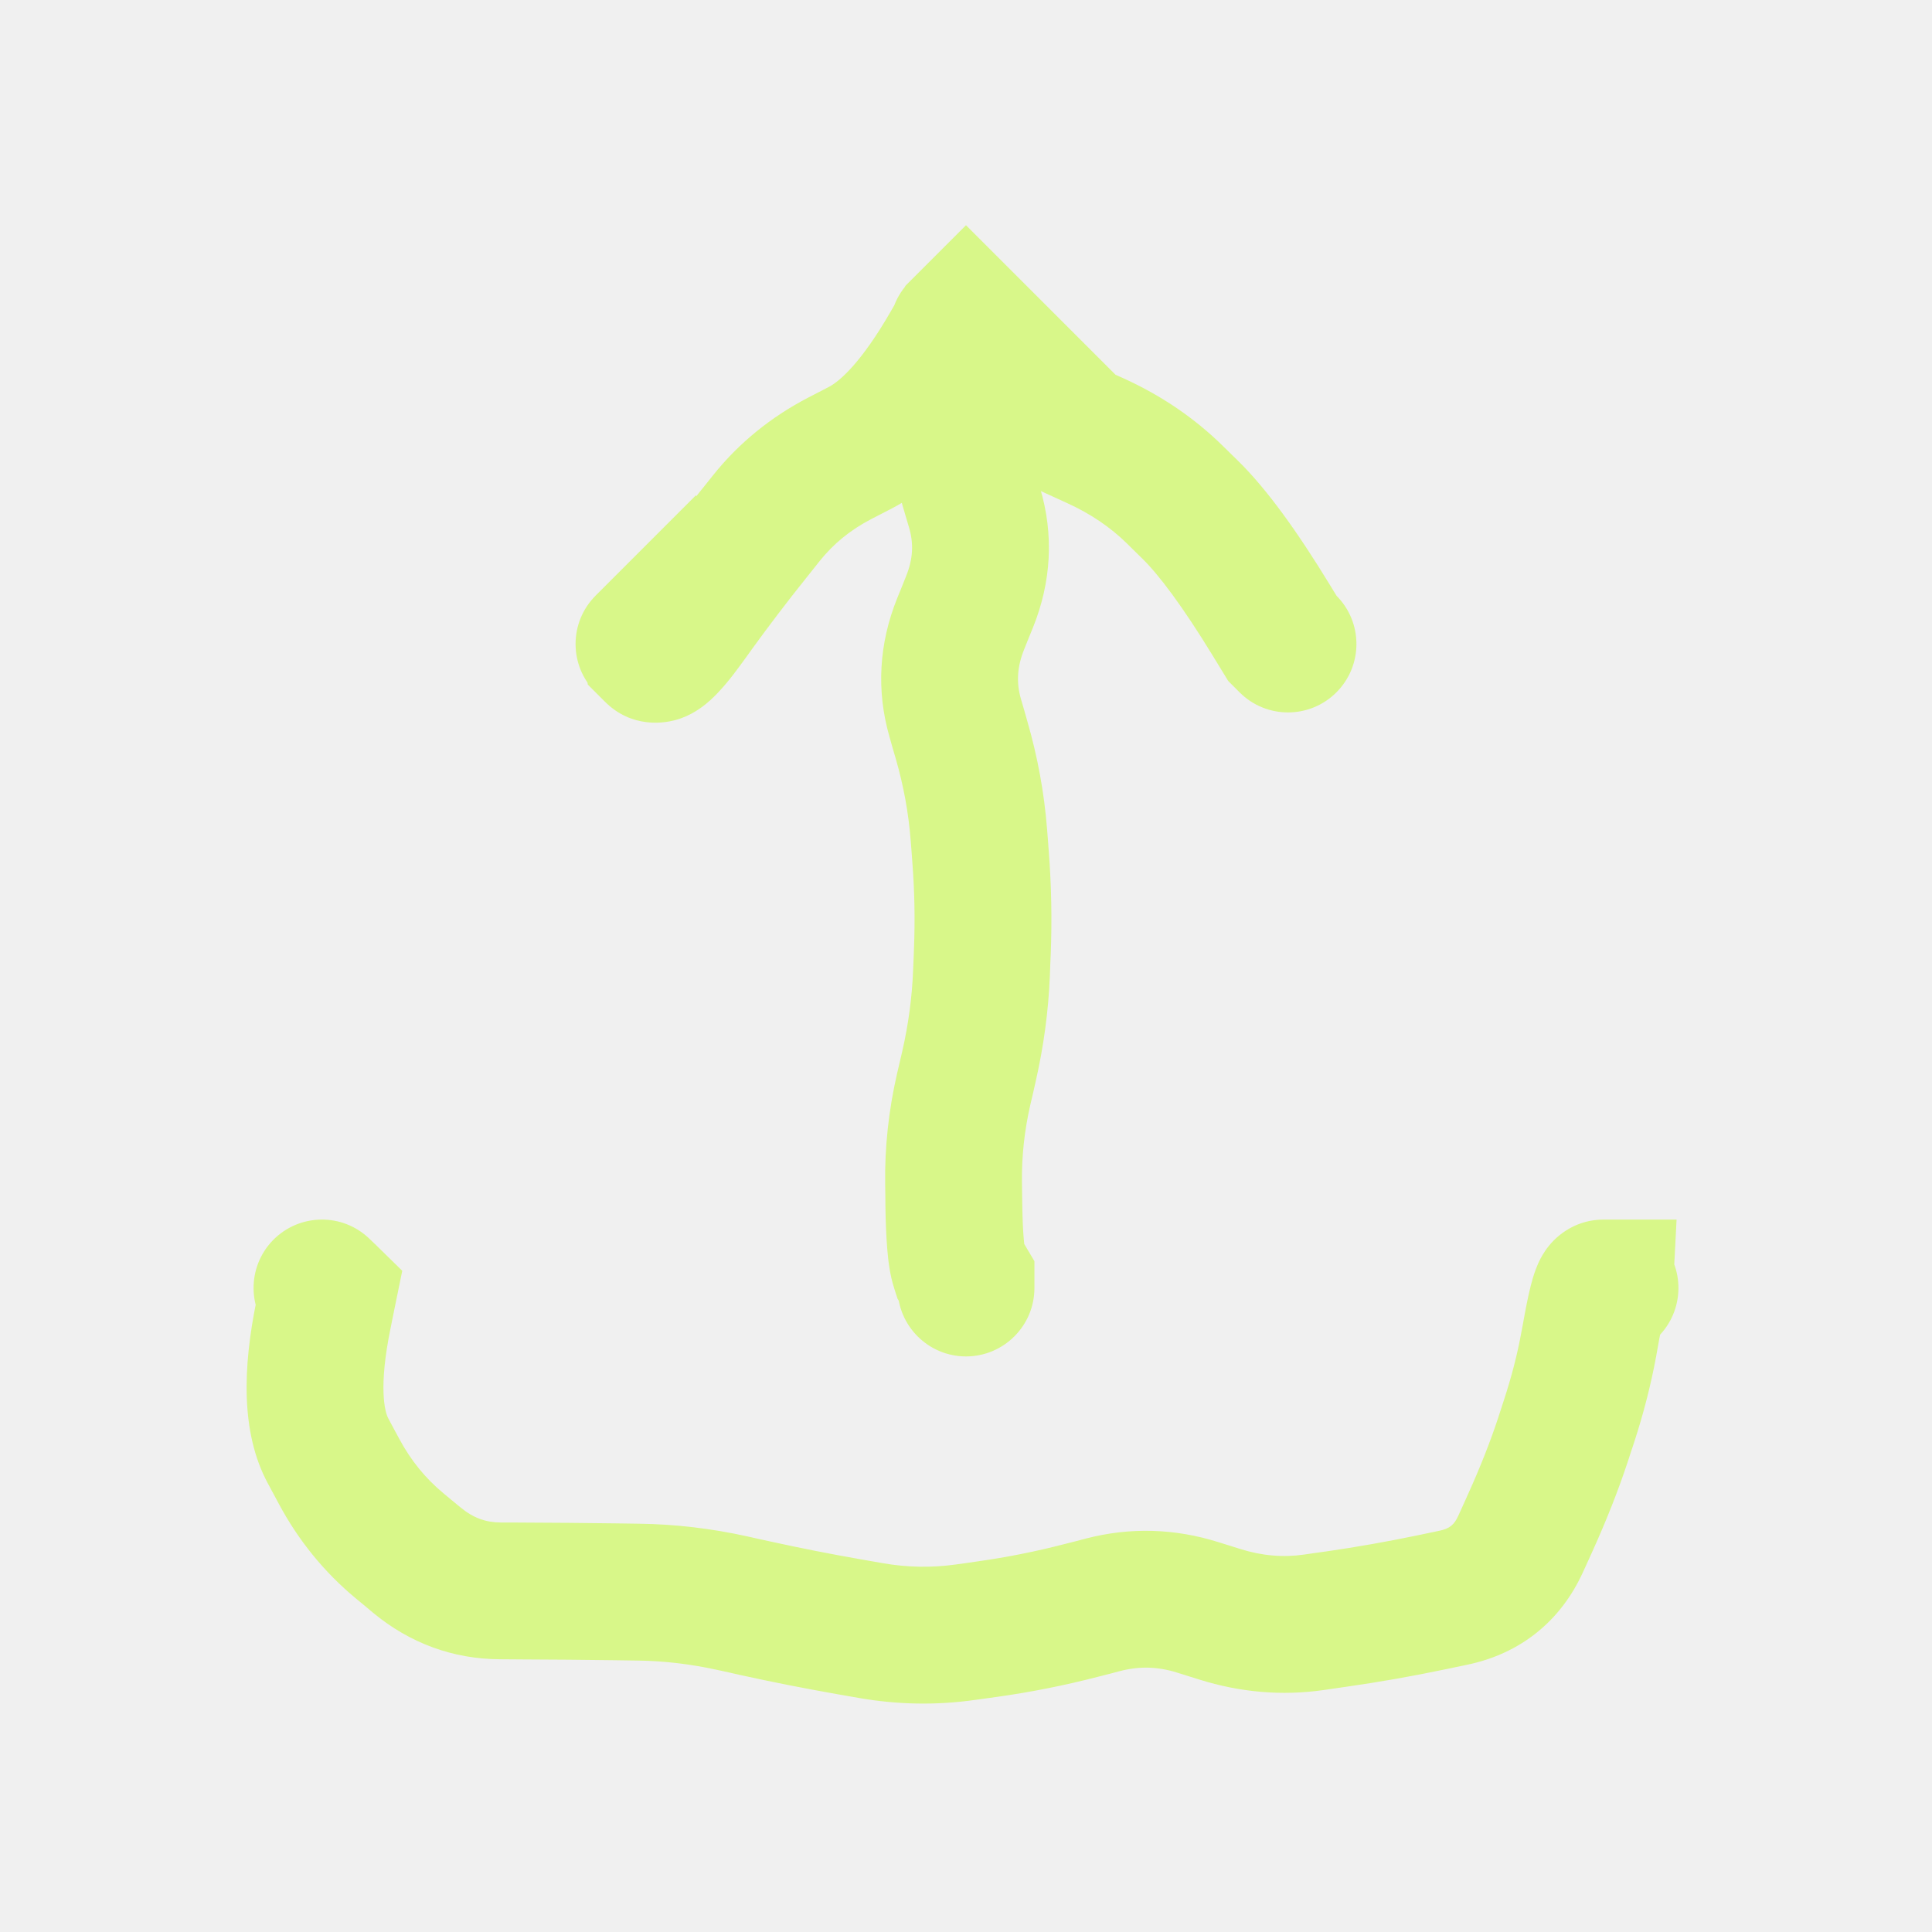
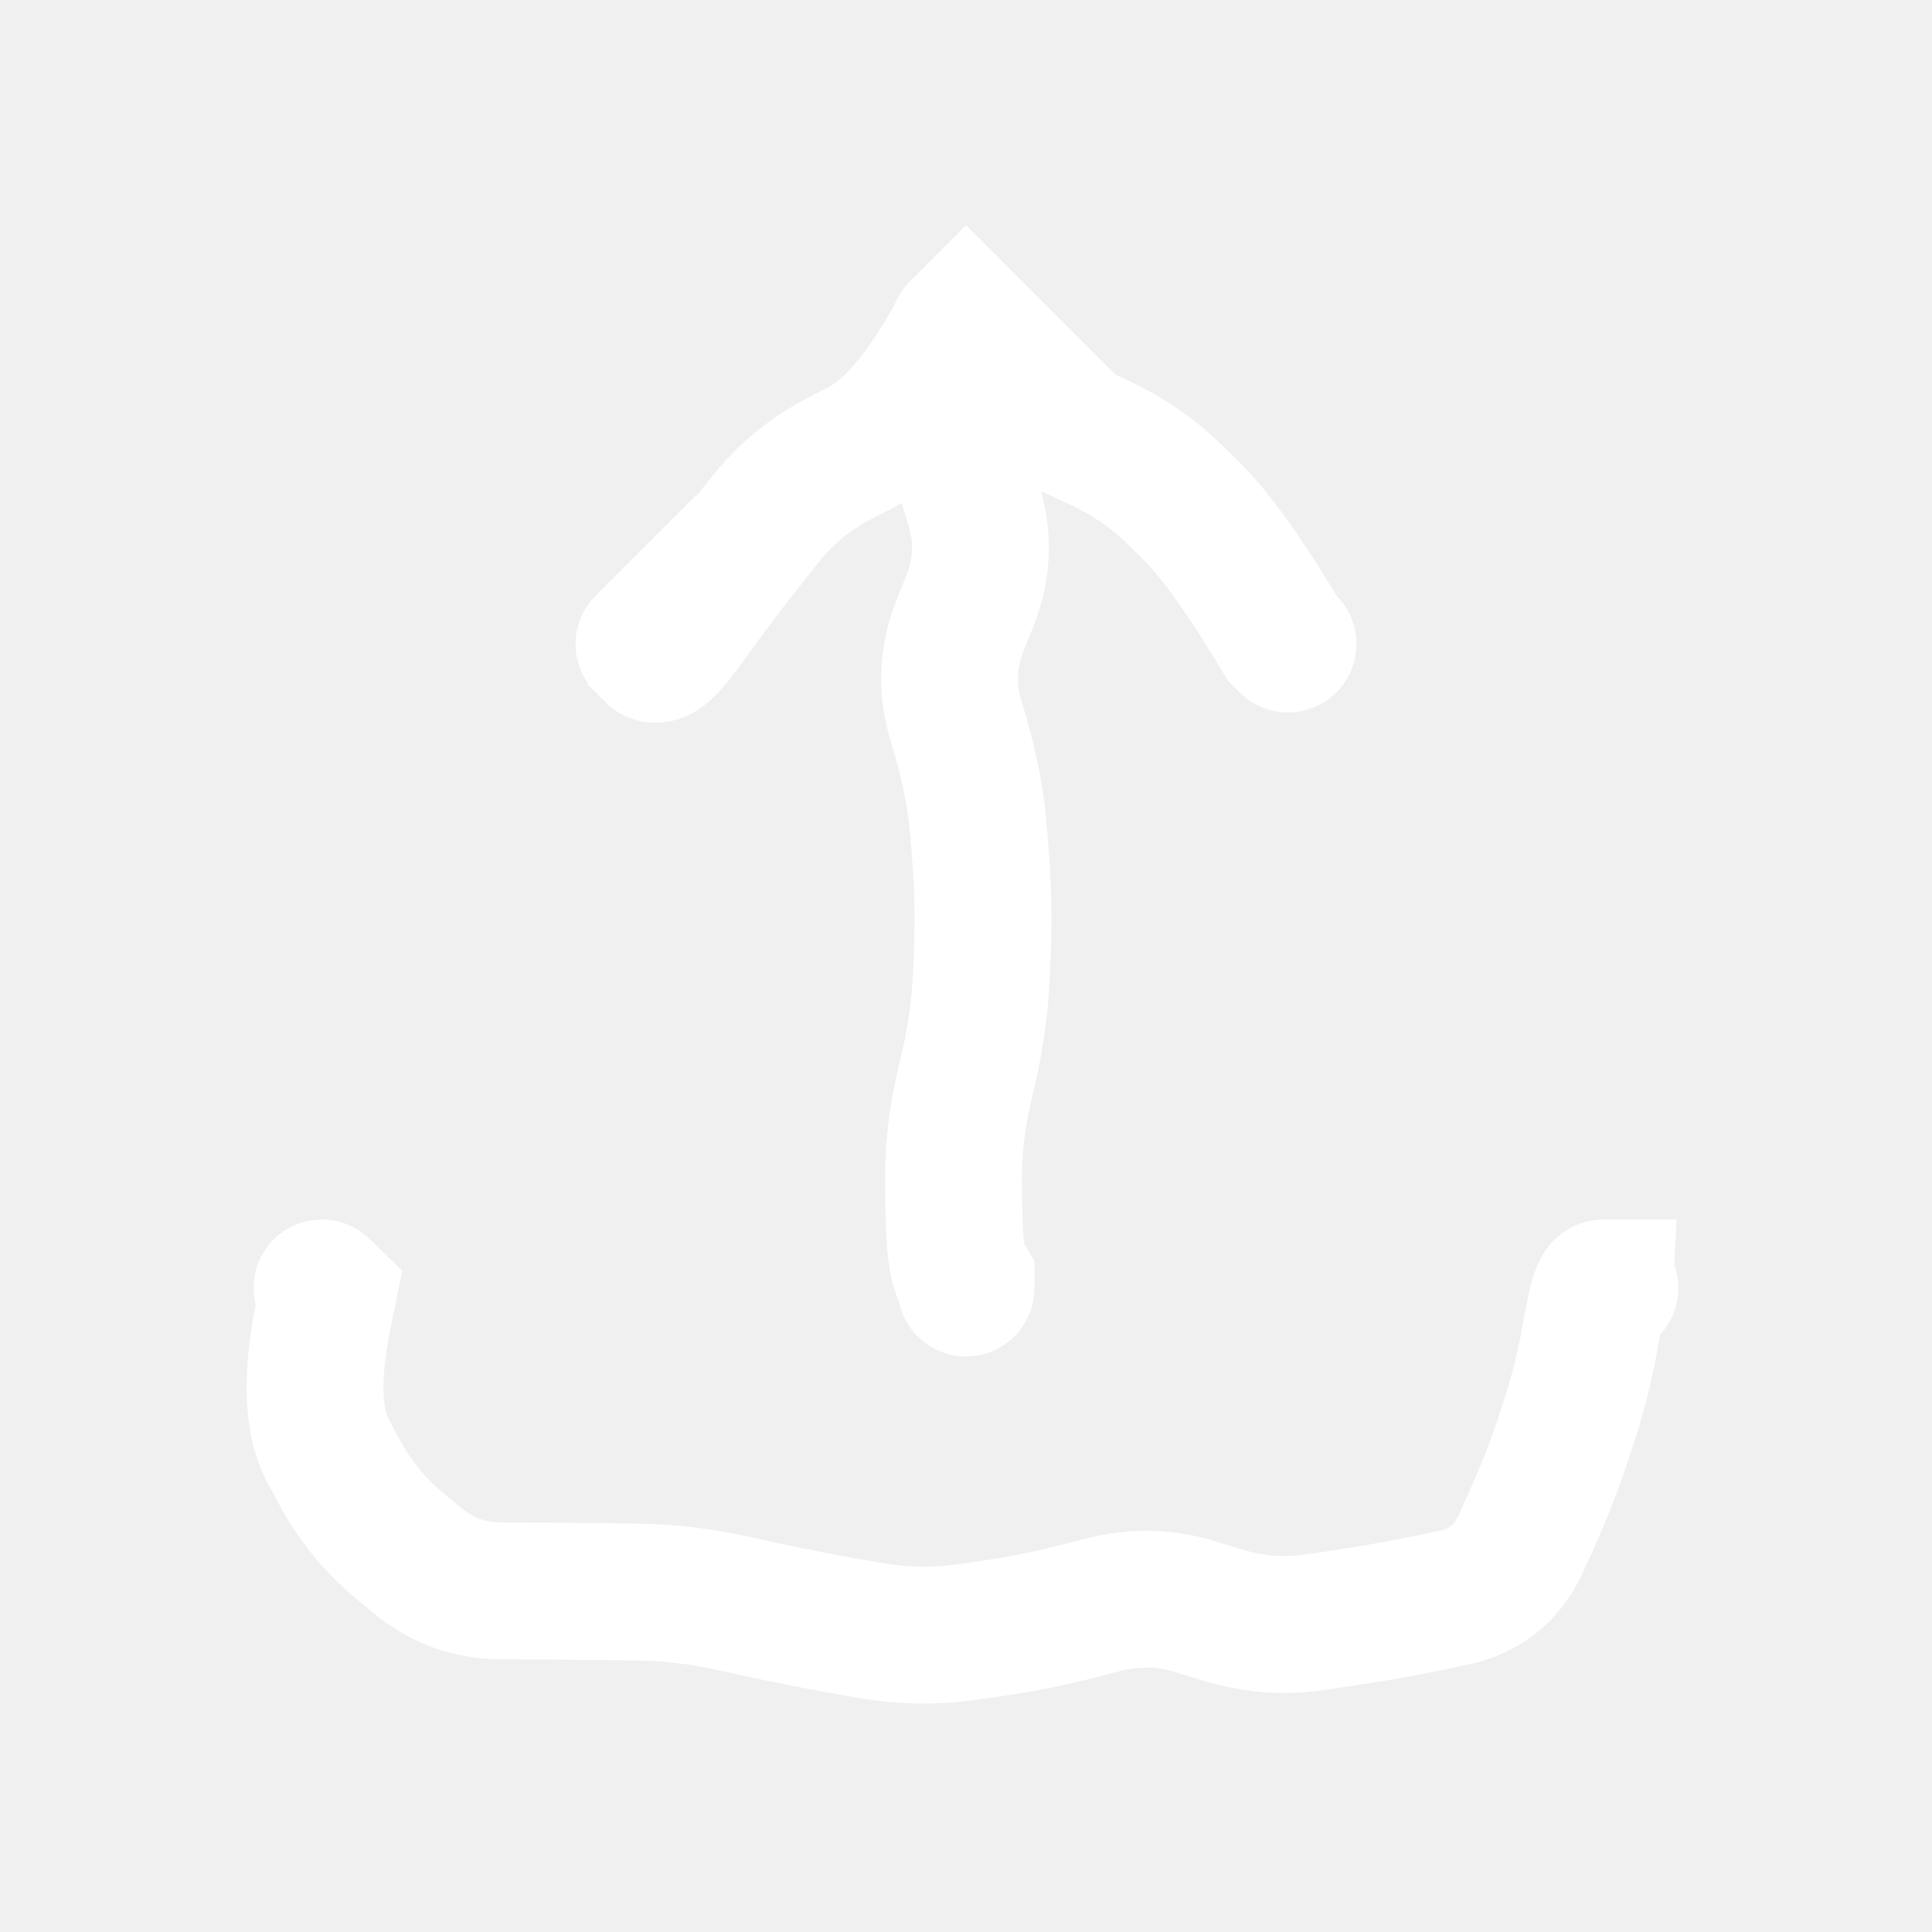
<svg xmlns="http://www.w3.org/2000/svg" width="24" height="24" viewBox="0 0 24 24" fill="none">
-   <path id="Vector" d="M4.594 15.393C4.259 15.064 3.721 15.07 3.392 15.405C3.064 15.741 3.07 16.279 3.406 16.608L4 16L4.594 15.393ZM4.071 16.07L4.904 16.24L4.997 15.786L4.666 15.462L4.071 16.07ZM4.017 16.338L3.184 16.168L4.017 16.338ZM4.075 18.023L4.824 17.621L4.075 18.023ZM4.144 18.151L3.395 18.553L4.144 18.151ZM4.212 18.278L4.961 17.876L4.212 18.278ZM4.962 19.201L5.505 18.547L4.962 19.201ZM5.07 19.29L4.527 19.944L5.07 19.29ZM5.177 19.379L5.72 18.725L5.177 19.379ZM6.216 19.762L6.219 18.913L6.216 19.762ZM6.488 19.764L6.484 20.614L6.488 19.764ZM7.653 19.774L7.641 20.624L7.653 19.774ZM7.79 19.776L7.802 18.926L7.79 19.776ZM7.927 19.778L7.916 20.628L7.927 19.778ZM9.098 19.915L9.281 19.085L9.098 19.915ZM9.372 19.976L9.189 20.806L9.372 19.976ZM10.543 20.208L10.69 19.37L10.543 20.208ZM10.68 20.232L10.534 21.069L10.68 20.232ZM10.818 20.256L10.964 19.418V19.418L10.818 20.256ZM11.988 20.276L12.105 21.118L11.988 20.276ZM12.262 20.238L12.145 19.396L12.262 20.238ZM13.433 20.005L13.22 19.182L13.433 20.005ZM13.57 19.97L13.783 20.793L13.57 19.97ZM13.707 19.934L13.495 19.111L13.707 19.934ZM14.878 19.967L15.132 19.156L14.878 19.967ZM16.324 20.153L16.445 20.994L16.324 20.153ZM16.461 20.133L16.34 19.291L16.461 20.133ZM16.599 20.113L16.72 20.954L16.599 20.113ZM17.775 19.906L17.949 20.738L17.775 19.906ZM17.914 19.877L17.74 19.045L17.914 19.877ZM18.052 19.848L18.226 20.68L18.052 19.848ZM18.891 19.177L19.665 19.528L18.891 19.177ZM18.949 19.048L18.175 18.698L18.949 19.048ZM19.007 18.92L19.782 19.271L19.007 18.92ZM19.415 17.886L18.608 17.621L19.415 17.886ZM19.49 17.658L20.298 17.923L19.49 17.658ZM19.757 16.586L18.921 16.433L19.757 16.586ZM19.777 16.475L20.613 16.628L19.777 16.475ZM19.932 16L20.781 16.043L20.827 15.15H19.932V16ZM19.928 16.07L19.08 16.027L18.969 18.198L20.523 16.677L19.928 16.07ZM20.595 16.608C20.93 16.279 20.936 15.741 20.608 15.405C20.279 15.07 19.741 15.064 19.405 15.393L20 16L20.595 16.608ZM15.399 8.601C15.731 8.933 16.269 8.933 16.601 8.601C16.933 8.269 16.933 7.731 16.601 7.399L16 8L15.399 8.601ZM15.929 7.929L15.204 8.372L15.257 8.459L15.328 8.53L15.929 7.929ZM15.792 7.705L15.067 8.148L15.792 7.705ZM14.791 6.338L14.195 6.944L14.791 6.338ZM14.693 6.242L14.097 6.848L14.693 6.242ZM14.595 6.145L15.191 5.54L14.595 6.145ZM13.609 5.476L13.257 6.25L13.609 5.476ZM13.476 5.415L13.828 4.642L13.476 5.415ZM13.342 5.355L12.99 6.128L13.342 5.355ZM12.4 4.712L11.791 5.305L12.4 4.712ZM12.313 4.622L11.704 5.215L12.313 4.622ZM12.225 4.532L12.834 3.939L12.225 4.532ZM11.912 4.088L11.31 3.487L11.912 4.088ZM11.926 4.074L11.904 3.225L11.565 3.233L11.325 3.473L11.926 4.074ZM12.071 4.071L12.092 4.92L14.073 4.871L12.672 3.47L12.071 4.071ZM12 4L12.601 3.399L12 2.798L11.399 3.399L12 4ZM11.929 4.071L11.328 3.47L11.249 3.549L11.193 3.646L11.929 4.071ZM11.797 4.3L11.061 3.876L11.797 4.3ZM10.689 5.56L10.297 4.806V4.806L10.689 5.56ZM10.561 5.627L10.953 6.381L10.561 5.627ZM10.433 5.693L10.042 4.938L10.433 5.693ZM9.521 6.436L10.185 6.966L9.521 6.436ZM9.435 6.544L8.771 6.013L9.435 6.544ZM9.349 6.652L10.013 7.182L9.349 6.652ZM8.663 7.551L9.351 8.05L8.663 7.551ZM8.514 7.757L7.826 7.258L8.514 7.757ZM8.098 8.098L7.259 8.233L7.302 8.504L7.497 8.699L8.098 8.098ZM8.071 7.929L8.91 7.794L8.646 6.152L7.47 7.328L8.071 7.929ZM7.399 7.399C7.067 7.731 7.067 8.269 7.399 8.601C7.731 8.933 8.269 8.933 8.601 8.601L8 8L7.399 7.399ZM12 4.1L12.845 4.195L12.85 4.147V4.1H12ZM11.971 4.356L11.127 4.261L11.971 4.356ZM12.024 6.03L12.838 5.787L12.024 6.03ZM12.106 6.305L11.291 6.548L12.106 6.305ZM12.044 7.475L11.256 7.157L12.044 7.475ZM11.989 7.612L12.777 7.93L11.989 7.612ZM11.934 7.75L11.145 7.432L11.934 7.75ZM11.866 8.92L11.05 9.155L11.866 8.92ZM11.945 9.195L11.129 9.43L11.945 9.195ZM12.159 10.365L13.007 10.299L12.159 10.365ZM12.181 10.64L11.333 10.706L12.181 10.64ZM12.203 11.81L11.354 11.777L12.203 11.81ZM12.193 12.085L13.042 12.118L12.193 12.085ZM12.003 13.393L12.832 13.583L12.003 13.393ZM11.972 13.53L11.143 13.339L11.972 13.53ZM11.845 14.7L10.996 14.712L11.845 14.7ZM11.849 14.975L12.699 14.963L11.849 14.975ZM11.915 15.738L12.724 15.476L11.915 15.738ZM11.929 15.78L11.12 16.042L11.149 16.132L11.198 16.214L11.929 15.78ZM12 15.9H12.85V15.667L12.731 15.466L12 15.9ZM11.15 16C11.15 16.469 11.531 16.85 12 16.85C12.469 16.85 12.85 16.469 12.85 16H12H11.15ZM4 16L3.406 16.608L3.477 16.677L4.071 16.07L4.666 15.462L4.594 15.393L4 16ZM4.071 16.07L3.239 15.9L3.184 16.168L4.017 16.338L4.85 16.508L4.904 16.24L4.071 16.07ZM4.017 16.338L3.184 16.168C3.02 16.973 2.985 17.789 3.326 18.425L4.075 18.023L4.824 17.621C4.777 17.534 4.703 17.226 4.85 16.508L4.017 16.338ZM4.075 18.023L3.326 18.425L3.395 18.553L4.144 18.151L4.892 17.748L4.824 17.621L4.075 18.023ZM4.144 18.151L3.395 18.553L3.463 18.68L4.212 18.278L4.961 17.876L4.892 17.748L4.144 18.151ZM4.212 18.278L3.463 18.68C3.707 19.135 4.026 19.529 4.419 19.855L4.962 19.201L5.505 18.547C5.286 18.365 5.105 18.144 4.961 17.876L4.212 18.278ZM4.962 19.201L4.419 19.855L4.527 19.944L5.07 19.29L5.612 18.636L5.505 18.547L4.962 19.201ZM5.07 19.29L4.527 19.944L4.634 20.034L5.177 19.379L5.72 18.725L5.612 18.636L5.07 19.29ZM5.177 19.379L4.634 20.034C5.087 20.409 5.623 20.61 6.212 20.612L6.216 19.762L6.219 18.913C6.036 18.912 5.879 18.857 5.72 18.725L5.177 19.379ZM6.216 19.762L6.212 20.612L6.348 20.613L6.352 19.763L6.356 18.913L6.219 18.913L6.216 19.762ZM6.352 19.763L6.348 20.613L6.484 20.614L6.488 19.764L6.492 18.914L6.356 18.913L6.352 19.763ZM6.488 19.764L6.484 20.614C6.868 20.615 7.254 20.619 7.641 20.624L7.653 19.774L7.664 18.924C7.272 18.919 6.881 18.915 6.492 18.914L6.488 19.764ZM7.653 19.774L7.641 20.624L7.779 20.626L7.79 19.776L7.802 18.926L7.664 18.924L7.653 19.774ZM7.79 19.776L7.779 20.626L7.916 20.628L7.927 19.778L7.939 18.928L7.802 18.926L7.79 19.776ZM7.927 19.778L7.916 20.628C8.247 20.632 8.579 20.671 8.914 20.745L9.098 19.915L9.281 19.085C8.836 18.987 8.388 18.934 7.939 18.928L7.927 19.778ZM9.098 19.915L8.914 20.745L9.052 20.775L9.235 19.945L9.419 19.116L9.281 19.085L9.098 19.915ZM9.235 19.945L9.052 20.775L9.189 20.806L9.372 19.976L9.556 19.146L9.419 19.116L9.235 19.945ZM9.372 19.976L9.189 20.806C9.591 20.895 9.994 20.974 10.396 21.045L10.543 20.208L10.69 19.37C10.312 19.304 9.934 19.229 9.556 19.146L9.372 19.976ZM10.543 20.208L10.396 21.045L10.534 21.069L10.68 20.232L10.827 19.394L10.69 19.37L10.543 20.208ZM10.68 20.232L10.534 21.069L10.671 21.093L10.818 20.256L10.964 19.418L10.827 19.394L10.68 20.232ZM10.818 20.256L10.671 21.093C11.148 21.176 11.627 21.185 12.105 21.118L11.988 20.276L11.87 19.435C11.569 19.477 11.267 19.471 10.964 19.418L10.818 20.256ZM11.988 20.276L12.105 21.118L12.243 21.099L12.125 20.257L12.008 19.416L11.87 19.435L11.988 20.276ZM12.125 20.257L12.243 21.099L12.38 21.08L12.262 20.238L12.145 19.396L12.008 19.416L12.125 20.257ZM12.262 20.238L12.38 21.08C12.803 21.021 13.225 20.937 13.646 20.828L13.433 20.005L13.22 19.182C12.861 19.275 12.502 19.346 12.145 19.396L12.262 20.238ZM13.433 20.005L13.646 20.828L13.783 20.793L13.57 19.97L13.358 19.147L13.22 19.182L13.433 20.005ZM13.57 19.97L13.783 20.793L13.92 20.757L13.707 19.934L13.495 19.111L13.358 19.147L13.57 19.97ZM13.707 19.934L13.92 20.757C14.154 20.697 14.382 20.702 14.623 20.778L14.878 19.967L15.132 19.156C14.593 18.987 14.041 18.97 13.495 19.111L13.707 19.934ZM14.878 19.967L14.623 20.778L14.761 20.821L15.015 20.01L15.27 19.199L15.132 19.156L14.878 19.967ZM15.015 20.01L14.761 20.821L14.898 20.864L15.152 20.053L15.407 19.242L15.27 19.199L15.015 20.01ZM15.152 20.053L14.898 20.864C15.405 21.023 15.924 21.069 16.445 20.994L16.324 20.153L16.203 19.311C15.943 19.349 15.68 19.328 15.407 19.242L15.152 20.053ZM16.324 20.153L16.445 20.994L16.582 20.974L16.461 20.133L16.34 19.291L16.203 19.311L16.324 20.153ZM16.461 20.133L16.582 20.974L16.72 20.954L16.599 20.113L16.478 19.272L16.34 19.291L16.461 20.133ZM16.599 20.113L16.72 20.954C17.128 20.896 17.538 20.824 17.949 20.738L17.775 19.906L17.602 19.074C17.225 19.152 16.851 19.218 16.478 19.272L16.599 20.113ZM17.775 19.906L17.949 20.738L18.087 20.709L17.914 19.877L17.74 19.045L17.602 19.074L17.775 19.906ZM17.914 19.877L18.087 20.709L18.226 20.68L18.052 19.848L17.879 19.016L17.74 19.045L17.914 19.877ZM18.052 19.848L18.226 20.68C18.884 20.543 19.387 20.141 19.665 19.528L18.891 19.177L18.117 18.826C18.064 18.943 18.008 18.989 17.879 19.016L18.052 19.848ZM18.891 19.177L19.665 19.528L19.724 19.399L18.949 19.048L18.175 18.698L18.117 18.826L18.891 19.177ZM18.949 19.048L19.724 19.399L19.782 19.271L19.007 18.92L18.233 18.569L18.175 18.698L18.949 19.048ZM19.007 18.92L19.782 19.271C19.958 18.882 20.105 18.509 20.223 18.151L19.415 17.886L18.608 17.621C18.512 17.911 18.388 18.227 18.233 18.569L19.007 18.92ZM19.415 17.886L20.223 18.151L20.26 18.037L19.453 17.772L18.645 17.507L18.608 17.621L19.415 17.886ZM19.453 17.772L20.26 18.037L20.298 17.923L19.49 17.658L18.682 17.393L18.645 17.507L19.453 17.772ZM19.49 17.658L20.298 17.923C20.415 17.565 20.507 17.207 20.573 16.851L19.736 16.697L18.9 16.544C18.85 16.821 18.777 17.103 18.682 17.393L19.49 17.658ZM19.736 16.697L20.573 16.851L20.593 16.739L19.757 16.586L18.921 16.433L18.9 16.544L19.736 16.697ZM19.757 16.586L20.593 16.739L20.613 16.628L19.777 16.475L18.941 16.322L18.921 16.433L19.757 16.586ZM19.777 16.475L20.613 16.628C20.641 16.477 20.661 16.395 20.671 16.362C20.677 16.339 20.67 16.373 20.64 16.428C20.627 16.453 20.586 16.528 20.508 16.607C20.435 16.68 20.235 16.85 19.919 16.85V16V15.15C19.594 15.15 19.385 15.325 19.302 15.408C19.214 15.497 19.163 15.586 19.139 15.631C19.089 15.726 19.059 15.819 19.042 15.875C19.005 16 18.972 16.156 18.941 16.322L19.777 16.475ZM19.919 16V16.85H19.932V16V15.15H19.919V16ZM19.932 16L19.083 15.957L19.08 16.027L19.928 16.07L20.777 16.113L20.781 16.043L19.932 16ZM19.928 16.07L20.523 16.677L20.595 16.608L20 16L19.405 15.393L19.334 15.462L19.928 16.07ZM16 8L16.601 7.399L16.53 7.328L15.929 7.929L15.328 8.53L15.399 8.601L16 8ZM15.929 7.929L16.655 7.486L16.518 7.262L15.792 7.705L15.067 8.148L15.204 8.372L15.929 7.929ZM15.792 7.705L16.518 7.262C16.119 6.608 15.741 6.081 15.387 5.732L14.791 6.338L14.195 6.944C14.397 7.143 14.687 7.526 15.067 8.148L15.792 7.705ZM14.791 6.338L15.387 5.732L15.289 5.636L14.693 6.242L14.097 6.848L14.195 6.944L14.791 6.338ZM14.693 6.242L15.289 5.636L15.191 5.54L14.595 6.145L13.999 6.751L14.097 6.848L14.693 6.242ZM14.595 6.145L15.191 5.54C14.838 5.192 14.425 4.913 13.962 4.702L13.609 5.476L13.257 6.25C13.552 6.384 13.796 6.552 13.999 6.751L14.595 6.145ZM13.609 5.476L13.962 4.702L13.828 4.642L13.476 5.415L13.124 6.189L13.257 6.25L13.609 5.476ZM13.476 5.415L13.828 4.642L13.695 4.581L13.342 5.355L12.99 6.128L13.124 6.189L13.476 5.415ZM13.342 5.355L13.695 4.581C13.396 4.445 13.173 4.288 13.009 4.119L12.4 4.712L11.791 5.305C12.125 5.648 12.531 5.919 12.99 6.128L13.342 5.355ZM12.4 4.712L13.009 4.119L12.921 4.029L12.313 4.622L11.704 5.215L11.791 5.305L12.4 4.712ZM12.313 4.622L12.921 4.029L12.834 3.939L12.225 4.532L11.616 5.125L11.704 5.215L12.313 4.622ZM12.225 4.532L12.834 3.939C12.716 3.819 12.666 3.757 12.654 3.739C12.643 3.724 12.681 3.772 12.713 3.864C12.729 3.911 12.76 4.018 12.752 4.159C12.742 4.318 12.681 4.521 12.513 4.69L11.912 4.088L11.31 3.487C10.934 3.864 11.073 4.324 11.104 4.414C11.152 4.553 11.224 4.662 11.265 4.72C11.358 4.85 11.484 4.99 11.616 5.125L12.225 4.532ZM11.912 4.088L12.513 4.69L12.527 4.675L11.926 4.074L11.325 3.473L11.31 3.487L11.912 4.088ZM11.926 4.074L11.947 4.924L12.092 4.92L12.071 4.071L12.049 3.221L11.904 3.225L11.926 4.074ZM12.071 4.071L12.672 3.47L12.601 3.399L12 4L11.399 4.601L11.47 4.672L12.071 4.071ZM12 4L11.399 3.399L11.328 3.47L11.929 4.071L12.53 4.672L12.601 4.601L12 4ZM11.929 4.071L11.193 3.646L11.061 3.876L11.797 4.3L12.534 4.724L12.666 4.495L11.929 4.071ZM11.797 4.3L11.061 3.876C10.708 4.488 10.44 4.732 10.297 4.806L10.689 5.56L11.081 6.315C11.665 6.011 12.135 5.416 12.534 4.724L11.797 4.3ZM10.689 5.56L10.297 4.806L10.17 4.872L10.561 5.627L10.953 6.381L11.081 6.315L10.689 5.56ZM10.561 5.627L10.17 4.872L10.042 4.938L10.433 5.693L10.825 6.447L10.953 6.381L10.561 5.627ZM10.433 5.693L10.042 4.938C9.578 5.179 9.179 5.502 8.857 5.905L9.521 6.436L10.185 6.966C10.353 6.756 10.563 6.583 10.825 6.447L10.433 5.693ZM9.521 6.436L8.857 5.905L8.771 6.013L9.435 6.544L10.099 7.074L10.185 6.966L9.521 6.436ZM9.435 6.544L8.771 6.013L8.684 6.121L9.349 6.652L10.013 7.182L10.099 7.074L9.435 6.544ZM9.349 6.652L8.684 6.121C8.432 6.437 8.195 6.748 7.975 7.052L8.663 7.551L9.351 8.05C9.555 7.769 9.775 7.479 10.013 7.182L9.349 6.652ZM8.663 7.551L7.975 7.052L7.9 7.155L8.588 7.654L9.277 8.153L9.351 8.05L8.663 7.551ZM8.588 7.654L7.9 7.155L7.826 7.258L8.514 7.757L9.202 8.256L9.277 8.153L8.588 7.654ZM8.514 7.757L7.826 7.258C7.727 7.394 7.683 7.438 7.685 7.436C7.689 7.432 7.704 7.418 7.731 7.401C7.755 7.384 7.806 7.352 7.881 7.324C7.956 7.297 8.087 7.264 8.251 7.285C8.431 7.309 8.594 7.392 8.717 7.515L8.116 8.116L7.515 8.717C7.839 9.041 8.245 9.001 8.46 8.923C8.64 8.858 8.766 8.75 8.826 8.696C8.96 8.574 9.089 8.412 9.202 8.256L8.514 7.757ZM8.116 8.116L8.717 7.515L8.699 7.497L8.098 8.098L7.497 8.699L7.515 8.717L8.116 8.116ZM8.098 8.098L8.937 7.963L8.91 7.794L8.071 7.929L7.231 8.064L7.259 8.233L8.098 8.098ZM8.071 7.929L7.47 7.328L7.399 7.399L8 8L8.601 8.601L8.672 8.53L8.071 7.929ZM12 4H11.15V4.1H12H12.85V4H12ZM12 4.1L11.155 4.005L11.127 4.261L11.971 4.356L12.816 4.45L12.845 4.195L12 4.1ZM11.971 4.356L11.127 4.261C11.041 5.025 11.044 5.719 11.21 6.273L12.024 6.03L12.838 5.787C12.771 5.561 12.739 5.139 12.816 4.45L11.971 4.356ZM12.024 6.03L11.21 6.273L11.25 6.41L12.065 6.168L12.88 5.925L12.838 5.787L12.024 6.03ZM12.065 6.168L11.25 6.41L11.291 6.548L12.106 6.305L12.92 6.062L12.88 5.925L12.065 6.168ZM12.106 6.305L11.291 6.548C11.351 6.747 11.344 6.939 11.256 7.157L12.044 7.475L12.833 7.793C13.059 7.231 13.094 6.643 12.92 6.062L12.106 6.305ZM12.044 7.475L11.256 7.157L11.201 7.295L11.989 7.612L12.777 7.93L12.833 7.793L12.044 7.475ZM11.989 7.612L11.201 7.295L11.145 7.432L11.934 7.75L12.722 8.068L12.777 7.93L11.989 7.612ZM11.934 7.75L11.145 7.432C10.92 7.991 10.883 8.576 11.05 9.155L11.866 8.92L12.683 8.685C12.625 8.484 12.633 8.289 12.722 8.068L11.934 7.75ZM11.866 8.92L11.05 9.155L11.089 9.293L11.906 9.057L12.723 8.822L12.683 8.685L11.866 8.92ZM11.906 9.057L11.089 9.293L11.129 9.43L11.945 9.195L12.762 8.96L12.723 8.822L11.906 9.057ZM11.945 9.195L11.129 9.43C11.226 9.767 11.286 10.101 11.312 10.431L12.159 10.365L13.007 10.299C12.972 9.85 12.89 9.403 12.762 8.96L11.945 9.195ZM12.159 10.365L11.312 10.431L11.323 10.569L12.17 10.502L13.018 10.437L13.007 10.299L12.159 10.365ZM12.17 10.502L11.323 10.569L11.333 10.706L12.181 10.64L13.028 10.574L13.018 10.437L12.17 10.502ZM12.181 10.64L11.333 10.706C11.361 11.063 11.368 11.42 11.354 11.777L12.203 11.81L13.053 11.844C13.069 11.42 13.061 10.997 13.028 10.574L12.181 10.64ZM12.203 11.81L11.354 11.777L11.349 11.914L12.198 11.947L13.047 11.981L13.053 11.844L12.203 11.81ZM12.198 11.947L11.349 11.914L11.343 12.051L12.193 12.085L13.042 12.118L13.047 11.981L12.198 11.947ZM12.193 12.085L11.343 12.051C11.33 12.387 11.285 12.725 11.207 13.065L12.035 13.255L12.863 13.446C12.964 13.005 13.024 12.563 13.042 12.118L12.193 12.085ZM12.035 13.255L11.207 13.065L11.175 13.202L12.003 13.393L12.832 13.583L12.863 13.446L12.035 13.255ZM12.003 13.393L11.175 13.202L11.143 13.339L11.972 13.53L12.8 13.72L12.832 13.583L12.003 13.393ZM11.972 13.53L11.143 13.339C11.039 13.794 10.989 14.252 10.996 14.712L11.845 14.7L12.695 14.688C12.691 14.368 12.725 14.046 12.8 13.72L11.972 13.53ZM11.845 14.7L10.996 14.712L10.998 14.849L11.848 14.838L12.697 14.826L12.695 14.688L11.845 14.7ZM11.848 14.838L10.998 14.849L10.999 14.987L11.849 14.975L12.699 14.963L12.697 14.826L11.848 14.838ZM11.849 14.975L10.999 14.987C11.002 15.193 11.01 15.376 11.023 15.531C11.035 15.671 11.056 15.844 11.107 16L11.915 15.738L12.724 15.476C12.733 15.503 12.732 15.511 12.729 15.488C12.725 15.468 12.721 15.434 12.717 15.385C12.708 15.286 12.702 15.147 12.699 14.963L11.849 14.975ZM11.915 15.738L11.107 16L11.12 16.042L11.929 15.78L12.738 15.518L12.724 15.476L11.915 15.738ZM11.929 15.78L11.198 16.214L11.269 16.334L12 15.9L12.731 15.466L12.66 15.346L11.929 15.78ZM12 15.9H11.15V16H12H12.85V15.9H12Z" fill="#D8F789" />
+   <path id="Vector" d="M4.594 15.393C4.259 15.064 3.721 15.07 3.392 15.405C3.064 15.741 3.07 16.279 3.406 16.608L4 16L4.594 15.393ZM4.071 16.07L4.904 16.24L4.997 15.786L4.666 15.462L4.071 16.07ZM4.017 16.338L3.184 16.168L4.017 16.338ZM4.075 18.023L4.824 17.621L4.075 18.023ZM4.144 18.151L3.395 18.553L4.144 18.151ZM4.212 18.278L4.961 17.876L4.212 18.278ZM4.962 19.201L5.505 18.547L4.962 19.201ZM5.07 19.29L4.527 19.944L5.07 19.29ZM5.177 19.379L5.72 18.725L5.177 19.379ZM6.216 19.762L6.219 18.913L6.216 19.762ZM6.488 19.764L6.484 20.614L6.488 19.764ZM7.653 19.774L7.641 20.624L7.653 19.774ZM7.79 19.776L7.802 18.926L7.79 19.776ZM7.927 19.778L7.916 20.628L7.927 19.778ZM9.098 19.915L9.281 19.085L9.098 19.915ZM9.372 19.976L9.189 20.806L9.372 19.976ZM10.543 20.208L10.69 19.37L10.543 20.208ZM10.68 20.232L10.534 21.069L10.68 20.232ZM10.818 20.256L10.964 19.418V19.418L10.818 20.256ZM11.988 20.276L12.105 21.118L11.988 20.276ZM12.262 20.238L12.145 19.396L12.262 20.238ZM13.433 20.005L13.22 19.182L13.433 20.005ZM13.57 19.97L13.783 20.793L13.57 19.97ZM13.707 19.934L13.495 19.111L13.707 19.934ZM14.878 19.967L15.132 19.156L14.878 19.967ZM16.324 20.153L16.445 20.994L16.324 20.153ZM16.461 20.133L16.34 19.291L16.461 20.133ZM16.599 20.113L16.72 20.954L16.599 20.113ZM17.775 19.906L17.949 20.738L17.775 19.906ZM17.914 19.877L17.74 19.045L17.914 19.877ZM18.052 19.848L18.226 20.68L18.052 19.848ZM18.891 19.177L19.665 19.528L18.891 19.177ZM18.949 19.048L18.175 18.698L18.949 19.048ZM19.007 18.92L19.782 19.271L19.007 18.92ZM19.415 17.886L18.608 17.621L19.415 17.886ZM19.49 17.658L20.298 17.923L19.49 17.658ZM19.757 16.586L18.921 16.433L19.757 16.586ZM19.777 16.475L20.613 16.628L19.777 16.475ZM19.932 16L20.781 16.043L20.827 15.15H19.932V16ZM19.928 16.07L19.08 16.027L18.969 18.198L20.523 16.677L19.928 16.07ZM20.595 16.608C20.93 16.279 20.936 15.741 20.608 15.405C20.279 15.07 19.741 15.064 19.405 15.393L20 16L20.595 16.608ZM15.399 8.601C15.731 8.933 16.269 8.933 16.601 8.601C16.933 8.269 16.933 7.731 16.601 7.399L16 8L15.399 8.601ZM15.929 7.929L15.204 8.372L15.257 8.459L15.328 8.53L15.929 7.929ZM15.792 7.705L15.067 8.148L15.792 7.705ZM14.791 6.338L14.195 6.944L14.791 6.338ZM14.693 6.242L14.097 6.848L14.693 6.242ZM14.595 6.145L15.191 5.54L14.595 6.145ZM13.609 5.476L13.257 6.25L13.609 5.476ZM13.476 5.415L13.828 4.642L13.476 5.415ZM13.342 5.355L12.99 6.128L13.342 5.355ZM12.4 4.712L11.791 5.305L12.4 4.712ZM12.313 4.622L11.704 5.215L12.313 4.622ZM12.225 4.532L12.834 3.939L12.225 4.532ZM11.912 4.088L11.31 3.487L11.912 4.088ZM11.926 4.074L11.904 3.225L11.565 3.233L11.325 3.473L11.926 4.074ZM12.071 4.071L12.092 4.92L14.073 4.871L12.672 3.47L12.071 4.071ZM12 4L12.601 3.399L12 2.798L11.399 3.399L12 4ZM11.929 4.071L11.328 3.47L11.249 3.549L11.193 3.646L11.929 4.071ZM11.797 4.3L11.061 3.876L11.797 4.3ZM10.689 5.56L10.297 4.806V4.806L10.689 5.56ZM10.561 5.627L10.953 6.381L10.561 5.627ZM10.433 5.693L10.042 4.938L10.433 5.693ZM9.521 6.436L10.185 6.966L9.521 6.436ZM9.435 6.544L8.771 6.013L9.435 6.544ZM9.349 6.652L10.013 7.182L9.349 6.652ZM8.663 7.551L9.351 8.05L8.663 7.551ZM8.514 7.757L7.826 7.258L8.514 7.757ZM8.098 8.098L7.259 8.233L7.302 8.504L7.497 8.699L8.098 8.098ZM8.071 7.929L8.91 7.794L8.646 6.152L7.47 7.328L8.071 7.929ZM7.399 7.399C7.067 7.731 7.067 8.269 7.399 8.601C7.731 8.933 8.269 8.933 8.601 8.601L8 8L7.399 7.399ZM12 4.1L12.845 4.195L12.85 4.147V4.1H12ZM11.971 4.356L11.127 4.261L11.971 4.356ZM12.024 6.03L12.838 5.787L12.024 6.03ZM12.106 6.305L11.291 6.548L12.106 6.305ZM12.044 7.475L11.256 7.157L12.044 7.475ZM11.989 7.612L12.777 7.93L11.989 7.612ZM11.934 7.75L11.145 7.432L11.934 7.75ZM11.866 8.92L11.05 9.155L11.866 8.92ZM11.945 9.195L11.129 9.43L11.945 9.195ZM12.159 10.365L13.007 10.299L12.159 10.365ZM12.181 10.64L11.333 10.706L12.181 10.64ZM12.203 11.81L11.354 11.777L12.203 11.81ZM12.193 12.085L13.042 12.118L12.193 12.085ZM12.003 13.393L12.832 13.583L12.003 13.393ZM11.972 13.53L11.143 13.339L11.972 13.53ZM11.845 14.7L10.996 14.712L11.845 14.7ZM11.849 14.975L12.699 14.963L11.849 14.975ZM11.915 15.738L12.724 15.476L11.915 15.738ZM11.929 15.78L11.12 16.042L11.149 16.132L11.198 16.214L11.929 15.78ZM12 15.9H12.85V15.667L12.731 15.466L12 15.9ZM11.15 16C11.15 16.469 11.531 16.85 12 16.85C12.469 16.85 12.85 16.469 12.85 16H12H11.15ZM4 16L3.406 16.608L3.477 16.677L4.071 16.07L4.666 15.462L4.594 15.393L4 16ZM4.071 16.07L3.239 15.9L3.184 16.168L4.017 16.338L4.85 16.508L4.904 16.24L4.071 16.07ZM4.017 16.338L3.184 16.168C3.02 16.973 2.985 17.789 3.326 18.425L4.075 18.023L4.824 17.621C4.777 17.534 4.703 17.226 4.85 16.508L4.017 16.338ZM4.075 18.023L3.326 18.425L3.395 18.553L4.144 18.151L4.892 17.748L4.824 17.621L4.075 18.023ZM4.144 18.151L3.395 18.553L3.463 18.68L4.212 18.278L4.961 17.876L4.892 17.748L4.144 18.151ZM4.212 18.278L3.463 18.68C3.707 19.135 4.026 19.529 4.419 19.855L4.962 19.201L5.505 18.547C5.286 18.365 5.105 18.144 4.961 17.876L4.212 18.278ZM4.962 19.201L4.419 19.855L4.527 19.944L5.07 19.29L5.612 18.636L5.505 18.547L4.962 19.201ZM5.07 19.29L4.527 19.944L4.634 20.034L5.177 19.379L5.72 18.725L5.612 18.636L5.07 19.29ZM5.177 19.379L4.634 20.034C5.087 20.409 5.623 20.61 6.212 20.612L6.216 19.762L6.219 18.913C6.036 18.912 5.879 18.857 5.72 18.725L5.177 19.379ZM6.216 19.762L6.212 20.612L6.348 20.613L6.352 19.763L6.356 18.913L6.219 18.913L6.216 19.762ZM6.352 19.763L6.348 20.613L6.484 20.614L6.488 19.764L6.492 18.914L6.356 18.913L6.352 19.763ZM6.488 19.764L6.484 20.614C6.868 20.615 7.254 20.619 7.641 20.624L7.653 19.774L7.664 18.924C7.272 18.919 6.881 18.915 6.492 18.914L6.488 19.764ZM7.653 19.774L7.641 20.624L7.779 20.626L7.79 19.776L7.802 18.926L7.664 18.924L7.653 19.774ZM7.79 19.776L7.779 20.626L7.916 20.628L7.927 19.778L7.939 18.928L7.802 18.926L7.79 19.776ZM7.927 19.778L7.916 20.628C8.247 20.632 8.579 20.671 8.914 20.745L9.098 19.915L9.281 19.085C8.836 18.987 8.388 18.934 7.939 18.928L7.927 19.778ZM9.098 19.915L8.914 20.745L9.052 20.775L9.235 19.945L9.419 19.116L9.281 19.085L9.098 19.915ZM9.235 19.945L9.052 20.775L9.189 20.806L9.372 19.976L9.556 19.146L9.419 19.116L9.235 19.945ZM9.372 19.976L9.189 20.806C9.591 20.895 9.994 20.974 10.396 21.045L10.543 20.208L10.69 19.37C10.312 19.304 9.934 19.229 9.556 19.146L9.372 19.976ZM10.543 20.208L10.396 21.045L10.534 21.069L10.68 20.232L10.827 19.394L10.69 19.37L10.543 20.208ZM10.68 20.232L10.534 21.069L10.671 21.093L10.818 20.256L10.964 19.418L10.827 19.394L10.68 20.232ZM10.818 20.256L10.671 21.093C11.148 21.176 11.627 21.185 12.105 21.118L11.988 20.276L11.87 19.435C11.569 19.477 11.267 19.471 10.964 19.418L10.818 20.256ZM11.988 20.276L12.105 21.118L12.243 21.099L12.125 20.257L12.008 19.416L11.87 19.435L11.988 20.276ZM12.125 20.257L12.243 21.099L12.38 21.08L12.262 20.238L12.145 19.396L12.008 19.416L12.125 20.257ZM12.262 20.238L12.38 21.08C12.803 21.021 13.225 20.937 13.646 20.828L13.433 20.005L13.22 19.182C12.861 19.275 12.502 19.346 12.145 19.396L12.262 20.238ZM13.433 20.005L13.646 20.828L13.783 20.793L13.57 19.97L13.358 19.147L13.22 19.182L13.433 20.005ZM13.57 19.97L13.783 20.793L13.92 20.757L13.707 19.934L13.495 19.111L13.358 19.147L13.57 19.97ZM13.707 19.934L13.92 20.757C14.154 20.697 14.382 20.702 14.623 20.778L14.878 19.967L15.132 19.156C14.593 18.987 14.041 18.97 13.495 19.111L13.707 19.934ZM14.878 19.967L14.623 20.778L14.761 20.821L15.015 20.01L15.27 19.199L15.132 19.156L14.878 19.967ZM15.015 20.01L14.761 20.821L14.898 20.864L15.152 20.053L15.407 19.242L15.27 19.199L15.015 20.01ZM15.152 20.053L14.898 20.864C15.405 21.023 15.924 21.069 16.445 20.994L16.324 20.153L16.203 19.311C15.943 19.349 15.68 19.328 15.407 19.242L15.152 20.053ZM16.324 20.153L16.445 20.994L16.582 20.974L16.461 20.133L16.34 19.291L16.203 19.311L16.324 20.153ZM16.461 20.133L16.582 20.974L16.72 20.954L16.599 20.113L16.478 19.272L16.34 19.291L16.461 20.133ZM16.599 20.113L16.72 20.954C17.128 20.896 17.538 20.824 17.949 20.738L17.775 19.906L17.602 19.074C17.225 19.152 16.851 19.218 16.478 19.272L16.599 20.113ZM17.775 19.906L17.949 20.738L18.087 20.709L17.914 19.877L17.74 19.045L17.602 19.074L17.775 19.906ZM17.914 19.877L18.087 20.709L18.226 20.68L18.052 19.848L17.879 19.016L17.74 19.045L17.914 19.877ZM18.052 19.848L18.226 20.68C18.884 20.543 19.387 20.141 19.665 19.528L18.891 19.177L18.117 18.826C18.064 18.943 18.008 18.989 17.879 19.016L18.052 19.848ZM18.891 19.177L19.665 19.528L19.724 19.399L18.949 19.048L18.175 18.698L18.117 18.826L18.891 19.177ZM18.949 19.048L19.724 19.399L19.782 19.271L19.007 18.92L18.233 18.569L18.175 18.698L18.949 19.048ZM19.007 18.92L19.782 19.271C19.958 18.882 20.105 18.509 20.223 18.151L19.415 17.886L18.608 17.621C18.512 17.911 18.388 18.227 18.233 18.569L19.007 18.92ZM19.415 17.886L20.223 18.151L20.26 18.037L19.453 17.772L18.645 17.507L18.608 17.621L19.415 17.886ZM19.453 17.772L20.26 18.037L20.298 17.923L19.49 17.658L18.682 17.393L18.645 17.507L19.453 17.772ZM19.49 17.658L20.298 17.923C20.415 17.565 20.507 17.207 20.573 16.851L19.736 16.697L18.9 16.544C18.85 16.821 18.777 17.103 18.682 17.393L19.49 17.658ZM19.736 16.697L20.573 16.851L20.593 16.739L19.757 16.586L18.921 16.433L18.9 16.544L19.736 16.697ZM19.757 16.586L20.593 16.739L20.613 16.628L19.777 16.475L18.941 16.322L18.921 16.433L19.757 16.586ZM19.777 16.475L20.613 16.628C20.641 16.477 20.661 16.395 20.671 16.362C20.677 16.339 20.67 16.373 20.64 16.428C20.627 16.453 20.586 16.528 20.508 16.607C20.435 16.68 20.235 16.85 19.919 16.85V16V15.15C19.594 15.15 19.385 15.325 19.302 15.408C19.214 15.497 19.163 15.586 19.139 15.631C19.089 15.726 19.059 15.819 19.042 15.875C19.005 16 18.972 16.156 18.941 16.322L19.777 16.475ZM19.919 16V16.85H19.932V16V15.15H19.919V16ZM19.932 16L19.083 15.957L19.08 16.027L19.928 16.07L20.777 16.113L20.781 16.043L19.932 16ZM19.928 16.07L20.523 16.677L20.595 16.608L20 16L19.405 15.393L19.334 15.462L19.928 16.07ZM16 8L16.601 7.399L16.53 7.328L15.929 7.929L15.328 8.53L15.399 8.601L16 8ZM15.929 7.929L16.655 7.486L16.518 7.262L15.792 7.705L15.067 8.148L15.204 8.372L15.929 7.929ZM15.792 7.705L16.518 7.262C16.119 6.608 15.741 6.081 15.387 5.732L14.791 6.338L14.195 6.944C14.397 7.143 14.687 7.526 15.067 8.148L15.792 7.705ZM14.791 6.338L15.387 5.732L15.289 5.636L14.693 6.242L14.097 6.848L14.195 6.944L14.791 6.338ZM14.693 6.242L15.289 5.636L15.191 5.54L14.595 6.145L13.999 6.751L14.097 6.848L14.693 6.242ZM14.595 6.145L15.191 5.54C14.838 5.192 14.425 4.913 13.962 4.702L13.609 5.476L13.257 6.25C13.552 6.384 13.796 6.552 13.999 6.751L14.595 6.145ZM13.609 5.476L13.962 4.702L13.828 4.642L13.476 5.415L13.124 6.189L13.257 6.25L13.609 5.476ZM13.476 5.415L13.828 4.642L13.695 4.581L13.342 5.355L12.99 6.128L13.124 6.189L13.476 5.415ZM13.342 5.355L13.695 4.581C13.396 4.445 13.173 4.288 13.009 4.119L12.4 4.712L11.791 5.305C12.125 5.648 12.531 5.919 12.99 6.128L13.342 5.355ZM12.4 4.712L13.009 4.119L12.921 4.029L12.313 4.622L11.704 5.215L11.791 5.305L12.4 4.712ZM12.313 4.622L12.921 4.029L12.834 3.939L12.225 4.532L11.616 5.125L11.704 5.215L12.313 4.622ZM12.225 4.532L12.834 3.939C12.716 3.819 12.666 3.757 12.654 3.739C12.643 3.724 12.681 3.772 12.713 3.864C12.729 3.911 12.76 4.018 12.752 4.159C12.742 4.318 12.681 4.521 12.513 4.69L11.912 4.088L11.31 3.487C10.934 3.864 11.073 4.324 11.104 4.414C11.152 4.553 11.224 4.662 11.265 4.72C11.358 4.85 11.484 4.99 11.616 5.125L12.225 4.532ZM11.912 4.088L12.513 4.69L12.527 4.675L11.926 4.074L11.325 3.473L11.31 3.487L11.912 4.088ZM11.926 4.074L11.947 4.924L12.092 4.92L12.071 4.071L12.049 3.221L11.904 3.225L11.926 4.074ZM12.071 4.071L12.672 3.47L12.601 3.399L12 4L11.399 4.601L11.47 4.672L12.071 4.071ZM12 4L11.399 3.399L11.328 3.47L11.929 4.071L12.53 4.672L12.601 4.601L12 4ZM11.929 4.071L11.193 3.646L11.061 3.876L11.797 4.3L12.534 4.724L12.666 4.495L11.929 4.071ZM11.797 4.3L11.061 3.876C10.708 4.488 10.44 4.732 10.297 4.806L10.689 5.56L11.081 6.315C11.665 6.011 12.135 5.416 12.534 4.724L11.797 4.3ZM10.689 5.56L10.297 4.806L10.17 4.872L10.561 5.627L10.953 6.381L11.081 6.315L10.689 5.56ZM10.561 5.627L10.17 4.872L10.042 4.938L10.433 5.693L10.825 6.447L10.953 6.381L10.561 5.627ZM10.433 5.693L10.042 4.938C9.578 5.179 9.179 5.502 8.857 5.905L9.521 6.436L10.185 6.966C10.353 6.756 10.563 6.583 10.825 6.447L10.433 5.693ZM9.521 6.436L8.857 5.905L8.771 6.013L9.435 6.544L10.099 7.074L10.185 6.966L9.521 6.436ZM9.435 6.544L8.771 6.013L8.684 6.121L9.349 6.652L10.013 7.182L10.099 7.074L9.435 6.544ZM9.349 6.652L8.684 6.121C8.432 6.437 8.195 6.748 7.975 7.052L8.663 7.551L9.351 8.05C9.555 7.769 9.775 7.479 10.013 7.182L9.349 6.652ZM8.663 7.551L7.975 7.052L7.9 7.155L8.588 7.654L9.277 8.153L9.351 8.05L8.663 7.551ZM8.588 7.654L7.9 7.155L7.826 7.258L8.514 7.757L9.202 8.256L9.277 8.153L8.588 7.654ZM8.514 7.757L7.826 7.258C7.727 7.394 7.683 7.438 7.685 7.436C7.689 7.432 7.704 7.418 7.731 7.401C7.755 7.384 7.806 7.352 7.881 7.324C7.956 7.297 8.087 7.264 8.251 7.285C8.431 7.309 8.594 7.392 8.717 7.515L8.116 8.116L7.515 8.717C7.839 9.041 8.245 9.001 8.46 8.923C8.64 8.858 8.766 8.75 8.826 8.696C8.96 8.574 9.089 8.412 9.202 8.256L8.514 7.757ZM8.116 8.116L8.717 7.515L8.699 7.497L8.098 8.098L7.497 8.699L7.515 8.717L8.116 8.116ZM8.098 8.098L8.937 7.963L8.91 7.794L8.071 7.929L7.231 8.064L7.259 8.233L8.098 8.098ZM8.071 7.929L7.47 7.328L7.399 7.399L8 8L8.601 8.601L8.672 8.53L8.071 7.929ZM12 4H11.15V4.1H12H12.85V4H12ZM12 4.1L11.155 4.005L11.127 4.261L11.971 4.356L12.816 4.45L12.845 4.195L12 4.1ZM11.971 4.356L11.127 4.261C11.041 5.025 11.044 5.719 11.21 6.273L12.024 6.03L12.838 5.787C12.771 5.561 12.739 5.139 12.816 4.45L11.971 4.356ZM12.024 6.03L11.21 6.273L11.25 6.41L12.065 6.168L12.88 5.925L12.838 5.787L12.024 6.03ZM12.065 6.168L11.25 6.41L11.291 6.548L12.106 6.305L12.92 6.062L12.88 5.925L12.065 6.168ZM12.106 6.305L11.291 6.548C11.351 6.747 11.344 6.939 11.256 7.157L12.044 7.475L12.833 7.793C13.059 7.231 13.094 6.643 12.92 6.062L12.106 6.305ZM12.044 7.475L11.256 7.157L11.201 7.295L11.989 7.612L12.777 7.93L12.833 7.793L12.044 7.475ZM11.989 7.612L11.201 7.295L11.145 7.432L11.934 7.75L12.722 8.068L12.777 7.93L11.989 7.612ZM11.934 7.75L11.145 7.432C10.92 7.991 10.883 8.576 11.05 9.155L11.866 8.92L12.683 8.685C12.625 8.484 12.633 8.289 12.722 8.068L11.934 7.75ZM11.866 8.92L11.05 9.155L11.089 9.293L11.906 9.057L12.723 8.822L12.683 8.685L11.866 8.92ZM11.906 9.057L11.089 9.293L11.129 9.43L11.945 9.195L12.762 8.96L12.723 8.822L11.906 9.057ZM11.945 9.195L11.129 9.43C11.226 9.767 11.286 10.101 11.312 10.431L12.159 10.365L13.007 10.299C12.972 9.85 12.89 9.403 12.762 8.96L11.945 9.195ZM12.159 10.365L11.312 10.431L11.323 10.569L12.17 10.502L13.018 10.437L13.007 10.299L12.159 10.365ZM12.17 10.502L11.323 10.569L11.333 10.706L12.181 10.64L13.028 10.574L13.018 10.437L12.17 10.502ZM12.181 10.64L11.333 10.706C11.361 11.063 11.368 11.42 11.354 11.777L12.203 11.81L13.053 11.844C13.069 11.42 13.061 10.997 13.028 10.574L12.181 10.64ZM12.203 11.81L11.354 11.777L11.349 11.914L12.198 11.947L13.047 11.981L13.053 11.844L12.203 11.81ZM12.198 11.947L11.349 11.914L11.343 12.051L12.193 12.085L13.042 12.118L13.047 11.981L12.198 11.947ZM12.193 12.085L11.343 12.051C11.33 12.387 11.285 12.725 11.207 13.065L12.035 13.255L12.863 13.446C12.964 13.005 13.024 12.563 13.042 12.118L12.193 12.085ZM12.035 13.255L11.207 13.065L11.175 13.202L12.003 13.393L12.832 13.583L12.863 13.446L12.035 13.255ZM12.003 13.393L11.175 13.202L11.143 13.339L11.972 13.53L12.8 13.72L12.832 13.583L12.003 13.393ZM11.972 13.53L11.143 13.339C11.039 13.794 10.989 14.252 10.996 14.712L11.845 14.7L12.695 14.688C12.691 14.368 12.725 14.046 12.8 13.72L11.972 13.53ZM11.845 14.7L10.996 14.712L10.998 14.849L11.848 14.838L12.697 14.826L12.695 14.688L11.845 14.7ZM11.848 14.838L10.998 14.849L10.999 14.987L11.849 14.975L12.699 14.963L12.697 14.826L11.848 14.838ZM11.849 14.975L10.999 14.987C11.002 15.193 11.01 15.376 11.023 15.531C11.035 15.671 11.056 15.844 11.107 16L11.915 15.738L12.724 15.476C12.733 15.503 12.732 15.511 12.729 15.488C12.725 15.468 12.721 15.434 12.717 15.385C12.708 15.286 12.702 15.147 12.699 14.963L11.849 14.975ZM11.915 15.738L11.107 16L11.12 16.042L11.929 15.78L12.738 15.518L12.724 15.476L11.915 15.738ZM11.929 15.78L11.198 16.214L11.269 16.334L12 15.9L12.731 15.466L12.66 15.346L11.929 15.78ZM12 15.9H11.15V16H12H12.85V15.9H12Z" fill="white" />
</svg>
